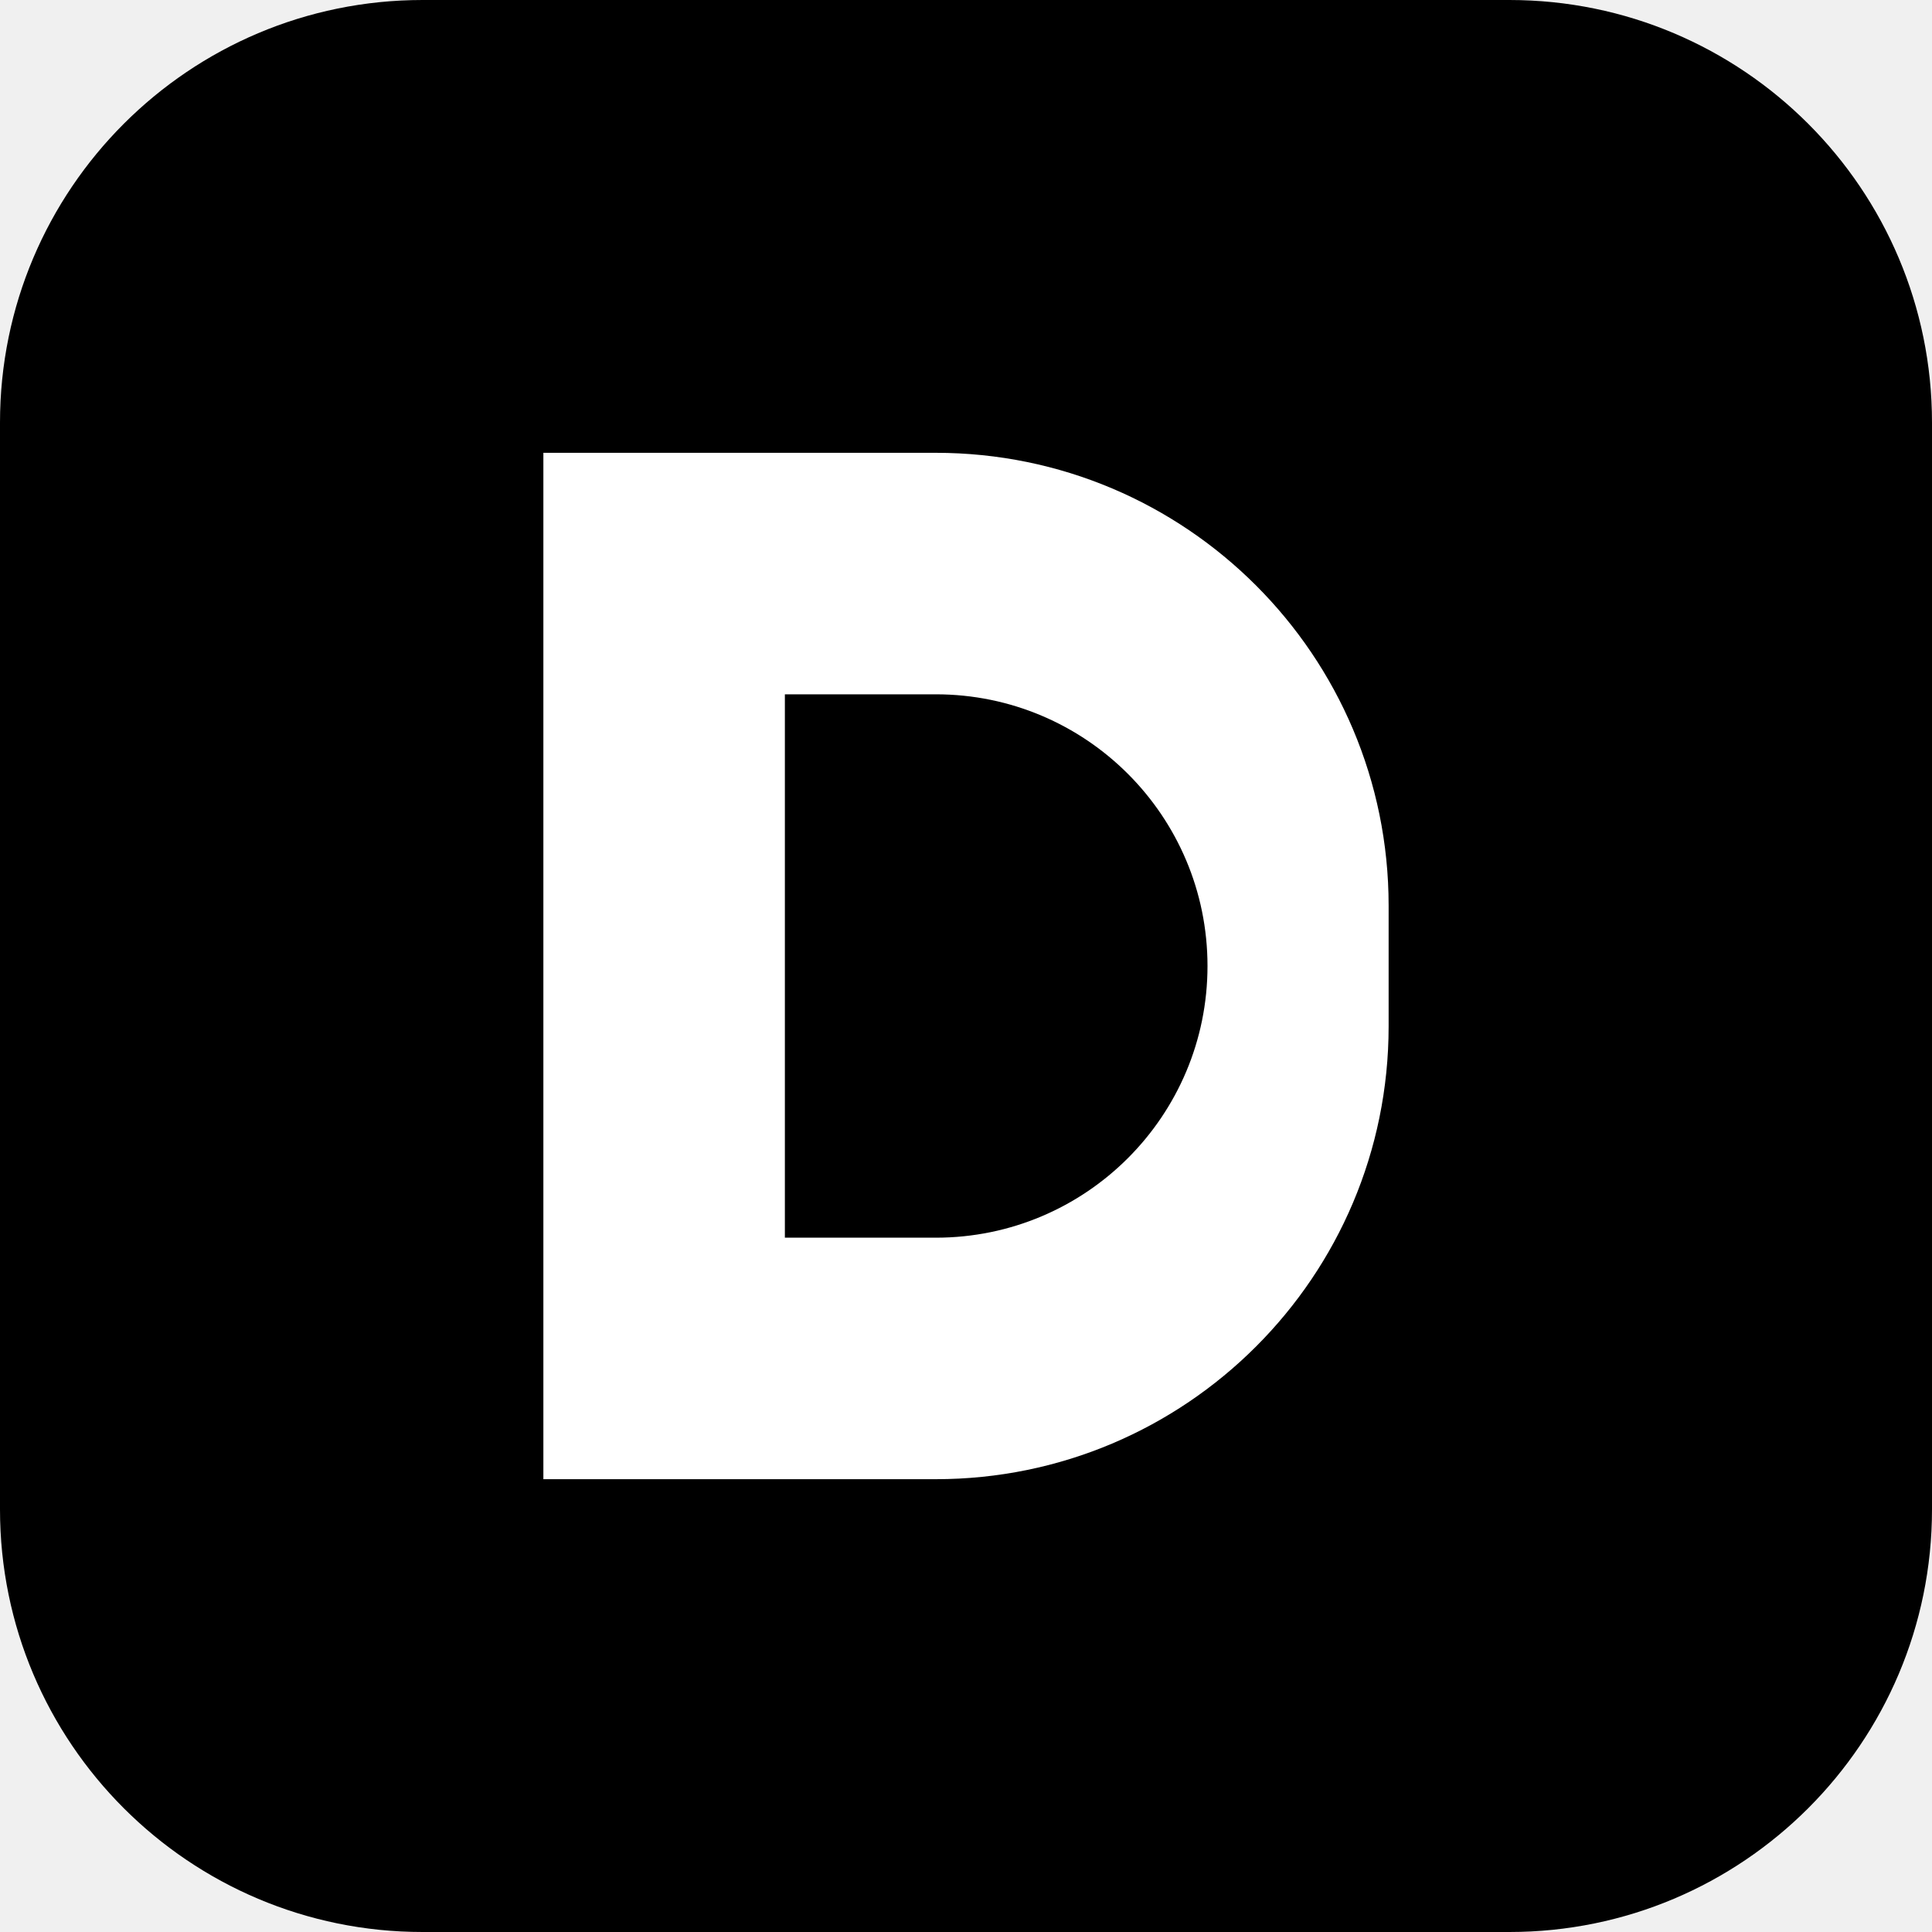
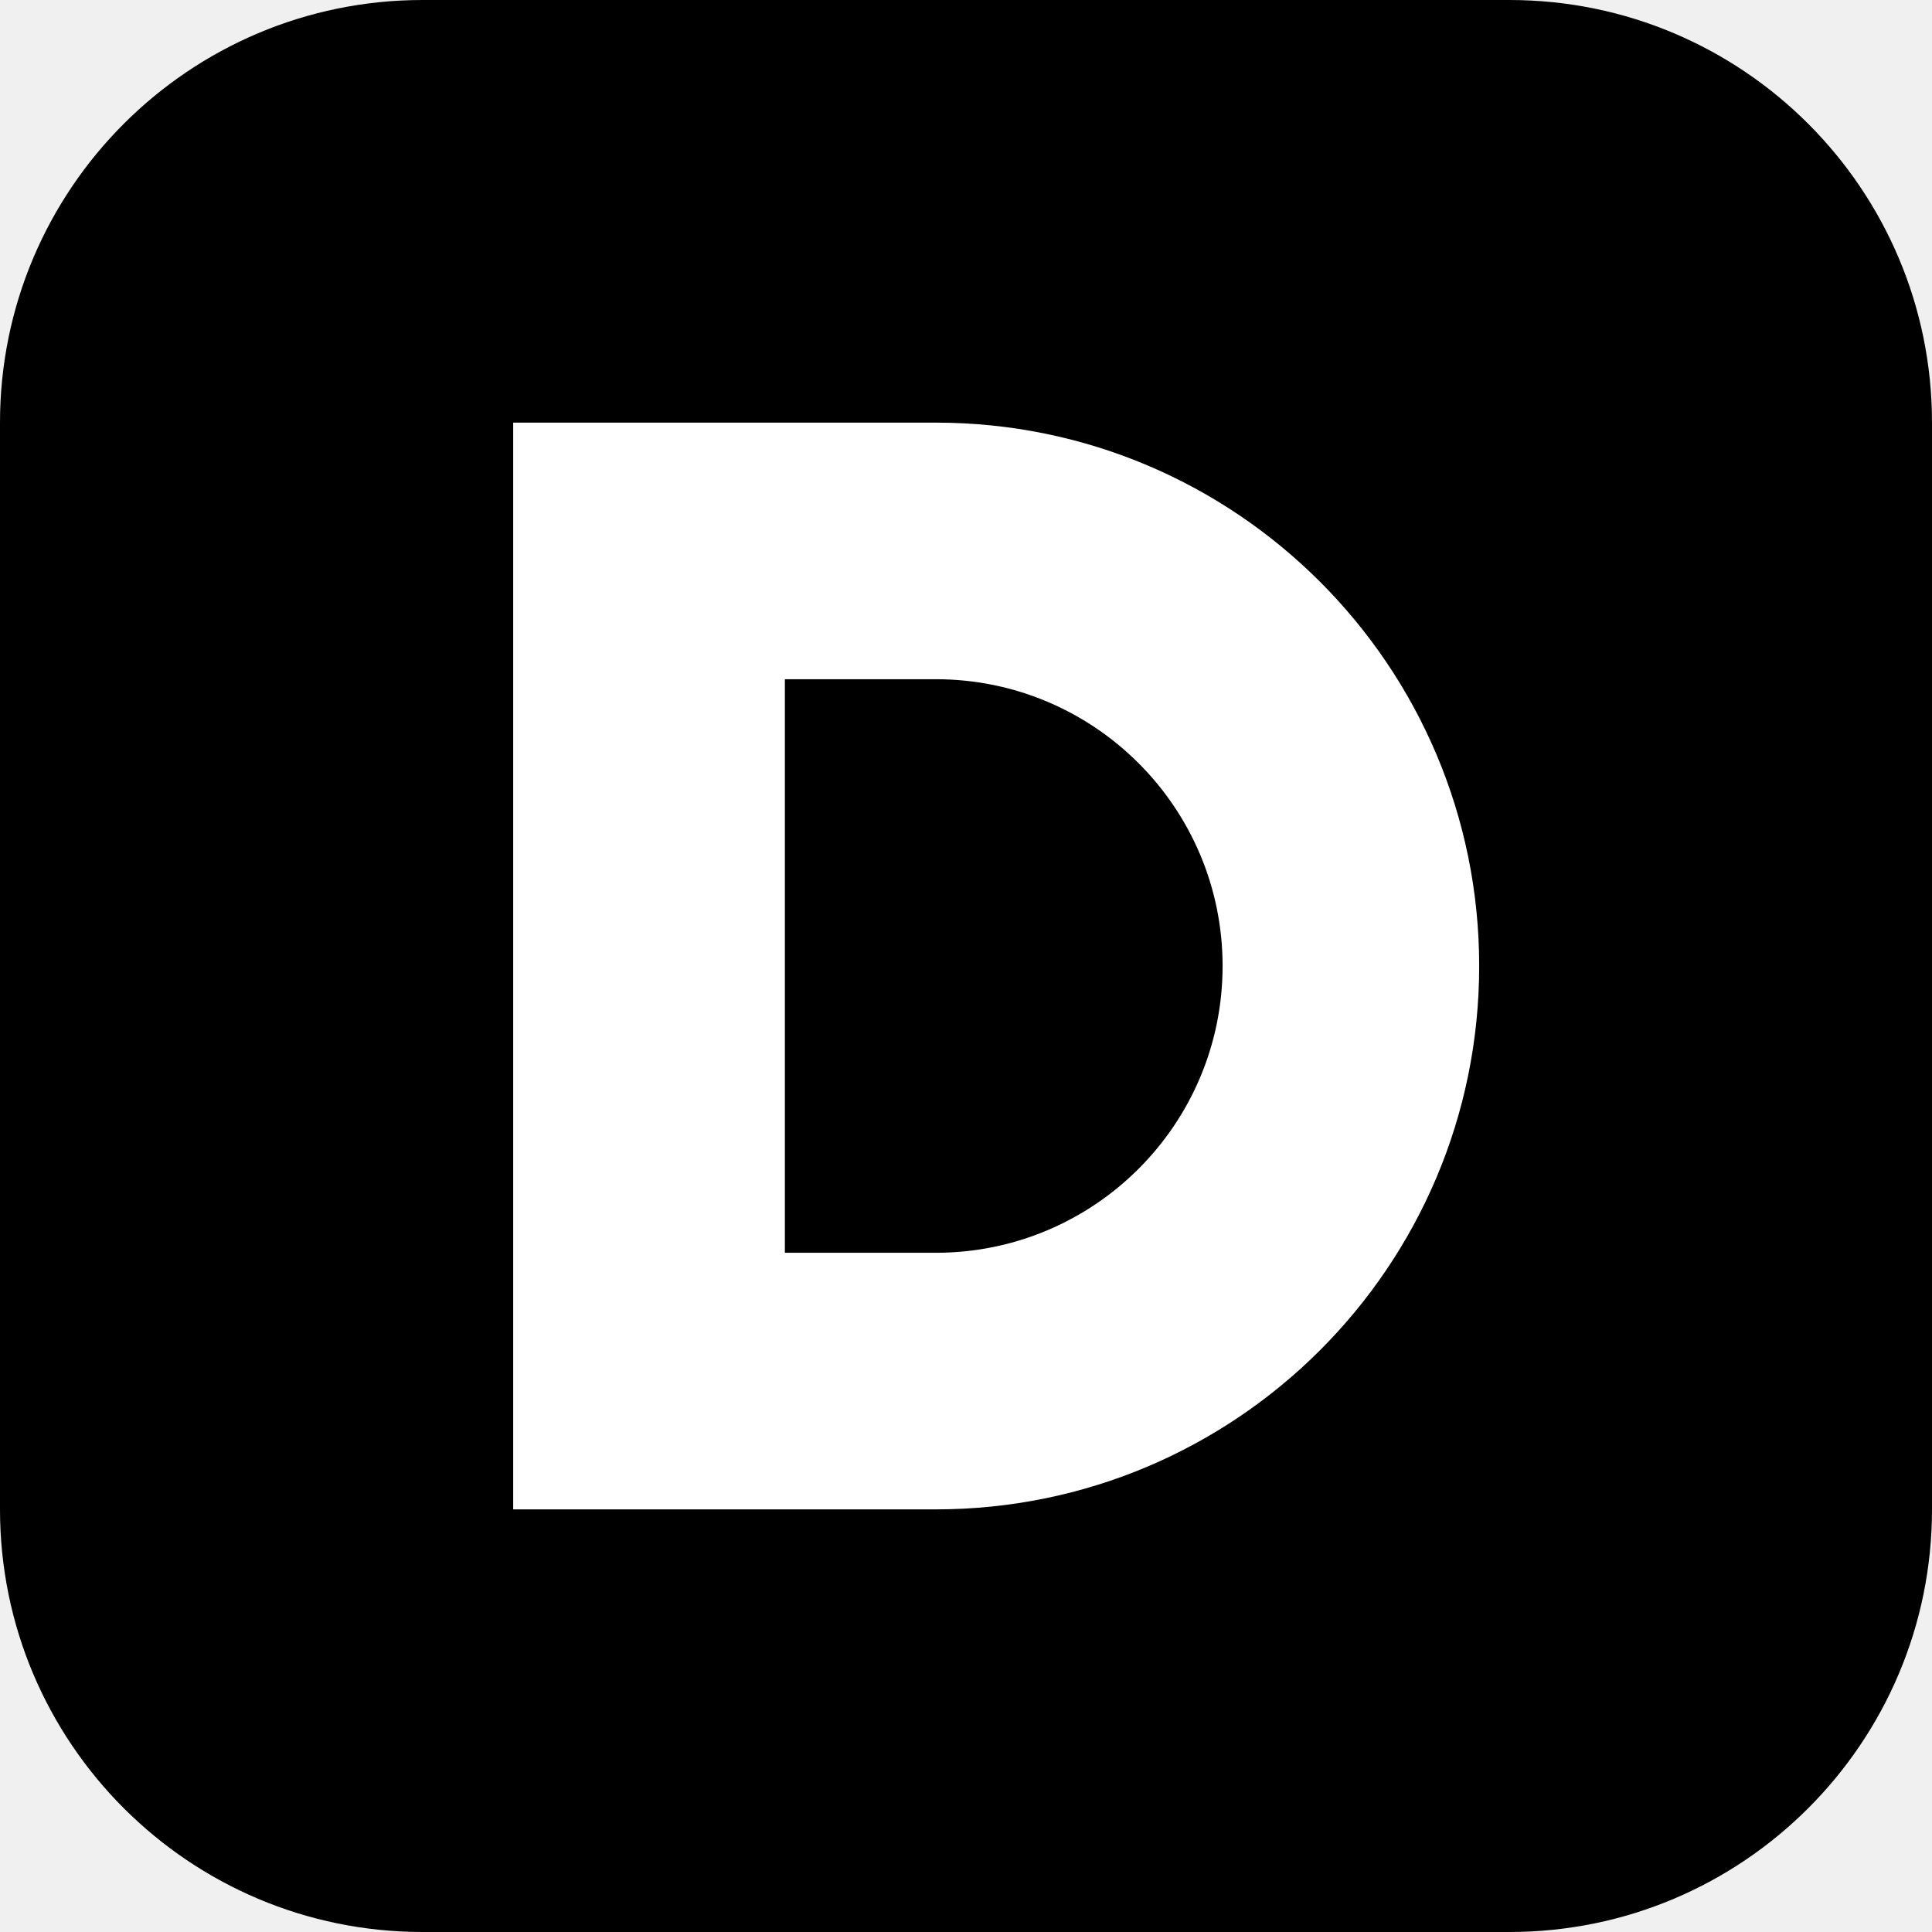
- <svg xmlns="http://www.w3.org/2000/svg" width="64" height="64" viewBox="0 0 64 64" fill="none">
-   <rect width="64" height="64" rx="14" fill="#000000" />
-   <path fill-rule="evenodd" clip-rule="evenodd" d="M18 15H31C39.284 15 46 21.716 46 30V34C46 42.284 39.284 49 31 49H18V15ZM26 23V41H31C35.971 41 40 36.971 40 32C40 27.029 35.971 23 31 23H26Z" fill="#FFFFFF" />
+ <svg xmlns="http://www.w3.org/2000/svg" width="256" height="256" viewBox="0 0 256 256">
+   <rect width="256" height="256" rx="56" fill="#000000" />
+   <path d="M68 56 H124 C163.765 56 196 88.235 196 128 C196 167.765 163.765 200 124 200 H68 Z M104 90 V166 H124 C144.987 166 162 148.987 162 128 C162 107.013 144.987 90 124 90 Z" fill="#FFFFFF" />
</svg>
